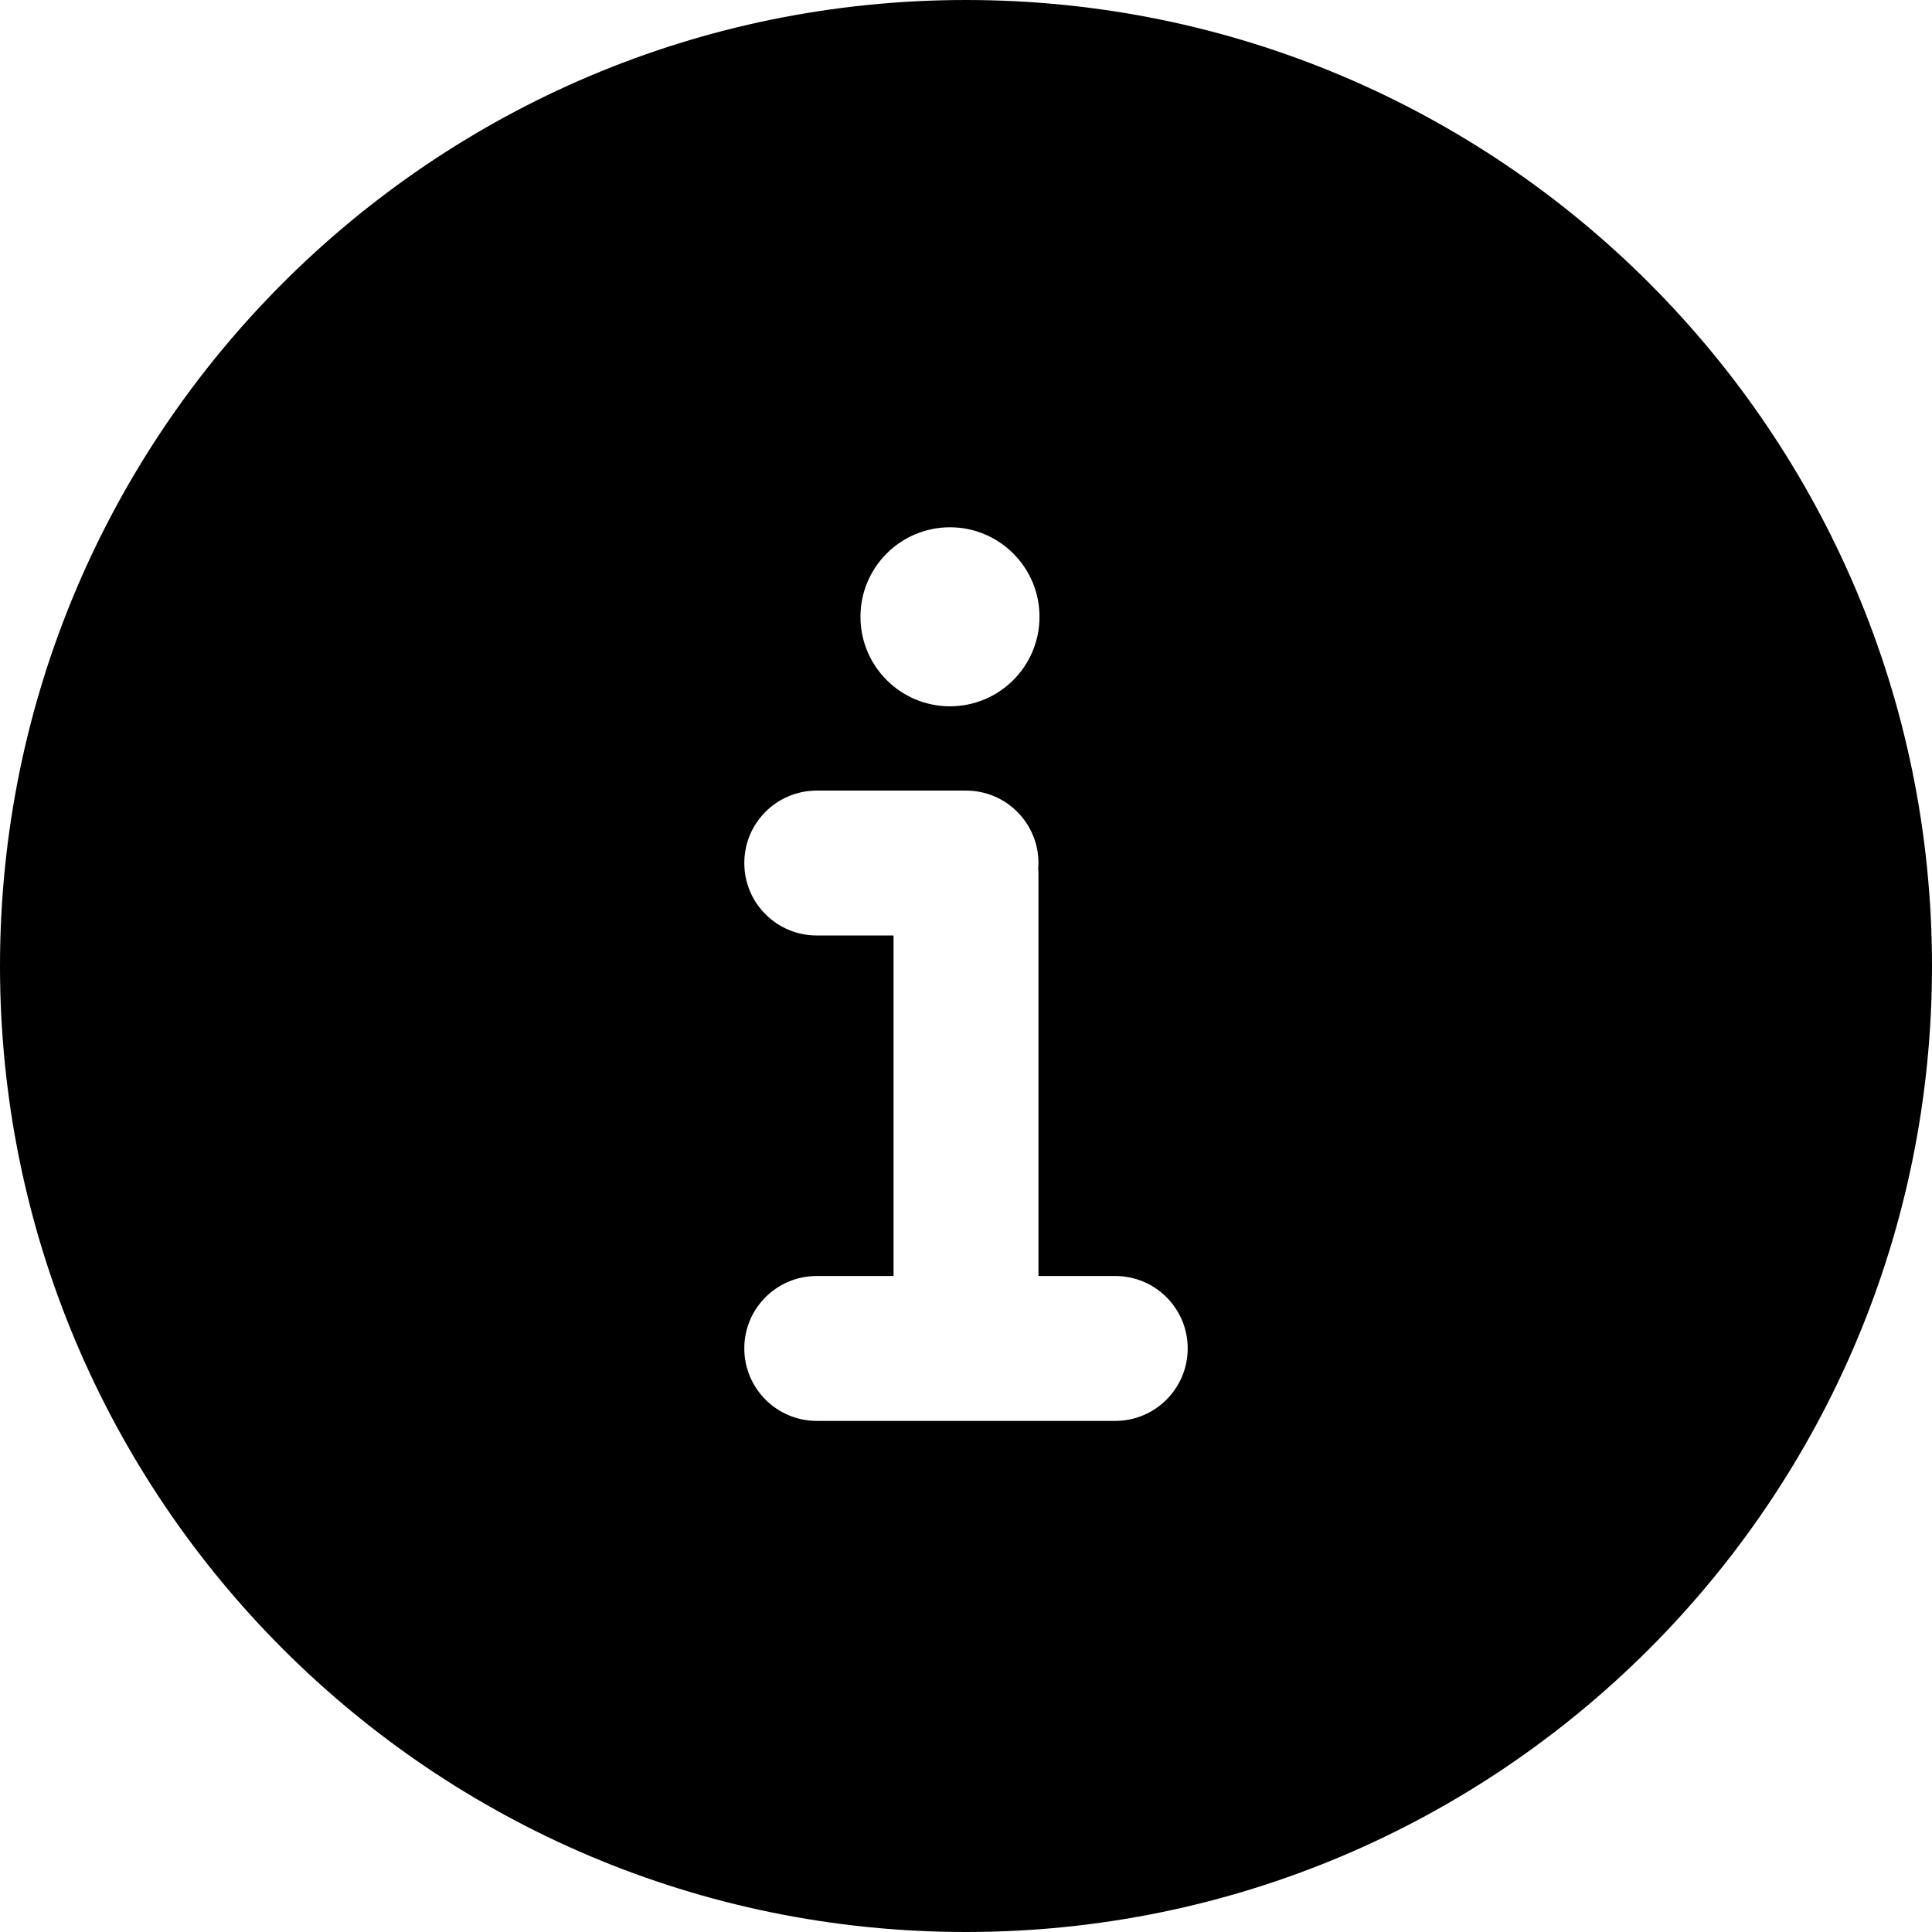
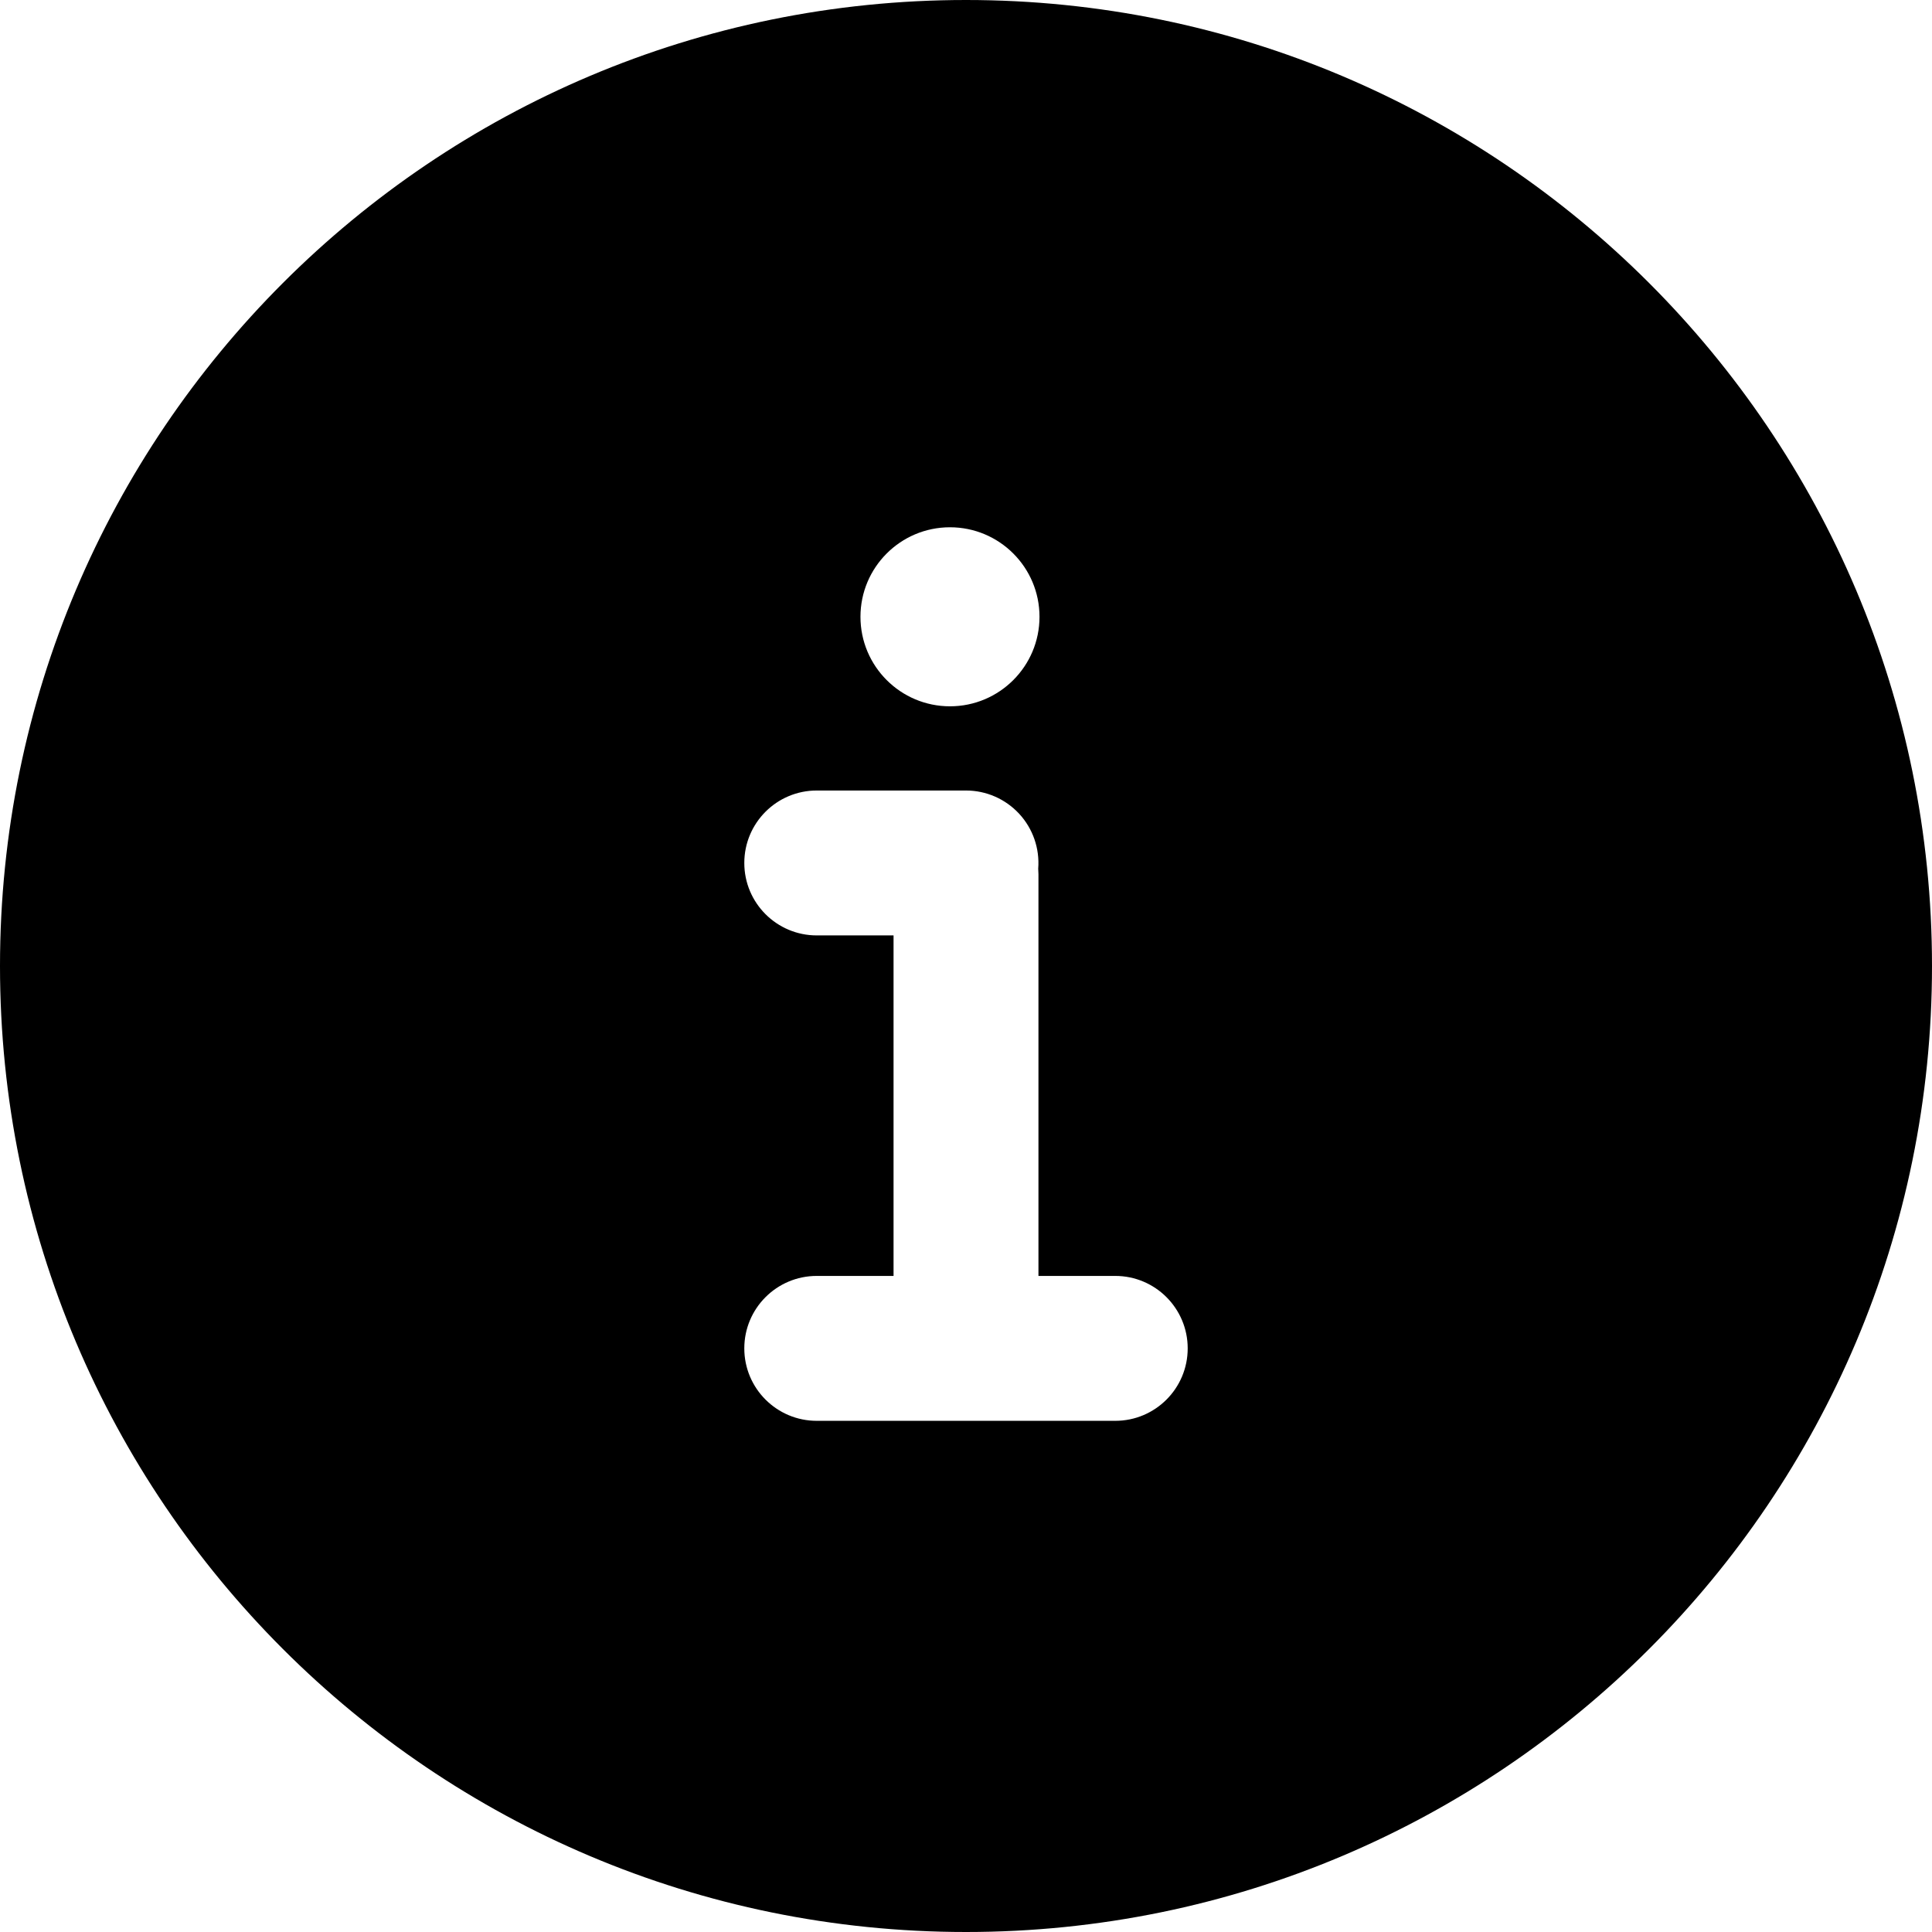
- <svg xmlns="http://www.w3.org/2000/svg" width="24" height="24" viewBox="0 0 24 24">
-   <path fill-rule="evenodd" clip-rule="evenodd" d="M24 12C24 18.627 18.627 24 12 24C5.373 24 0 18.627 0 12C0 5.373 5.373 0 12 0C18.627 0 24 5.373 24 12ZM11.1 11.621H10.146C9.649 11.621 9.246 11.218 9.246 10.721C9.246 10.223 9.649 9.821 10.146 9.821H12C12.497 9.821 12.9 10.223 12.9 10.721C12.9 10.744 12.899 10.767 12.897 10.79C12.899 10.813 12.9 10.836 12.9 10.859V15.851H13.854C14.351 15.851 14.754 16.253 14.754 16.75C14.754 17.247 14.351 17.651 13.854 17.651H10.146C9.649 17.651 9.246 17.247 9.246 16.75C9.246 16.253 9.649 15.851 10.146 15.851H11.1V11.621ZM12.913 7.662C12.913 8.276 12.415 8.774 11.801 8.774C11.187 8.774 10.689 8.276 10.689 7.662C10.689 7.048 11.187 6.55 11.801 6.55C12.415 6.55 12.913 7.048 12.913 7.662Z" />
+ <svg xmlns="http://www.w3.org/2000/svg" width="24" height="24">
+   <path fill-rule="evenodd" d="M24 12c0 6.627-5.373 12-12 12S0 18.627 0 12 5.373 0 12 0s12 5.373 12 12Zm-12.9-.38h-.954a.9.9 0 0 1 0-1.8H12a.9.9 0 0 1 .897.97.936.936 0 0 1 .003.07v4.99h.954a.9.9 0 0 1 0 1.8h-3.708a.9.9 0 0 1 0-1.8h.954v-4.23Zm1.813-3.958a1.112 1.112 0 1 1-2.224 0 1.112 1.112 0 0 1 2.224 0Z" clip-rule="evenodd" />
</svg>
